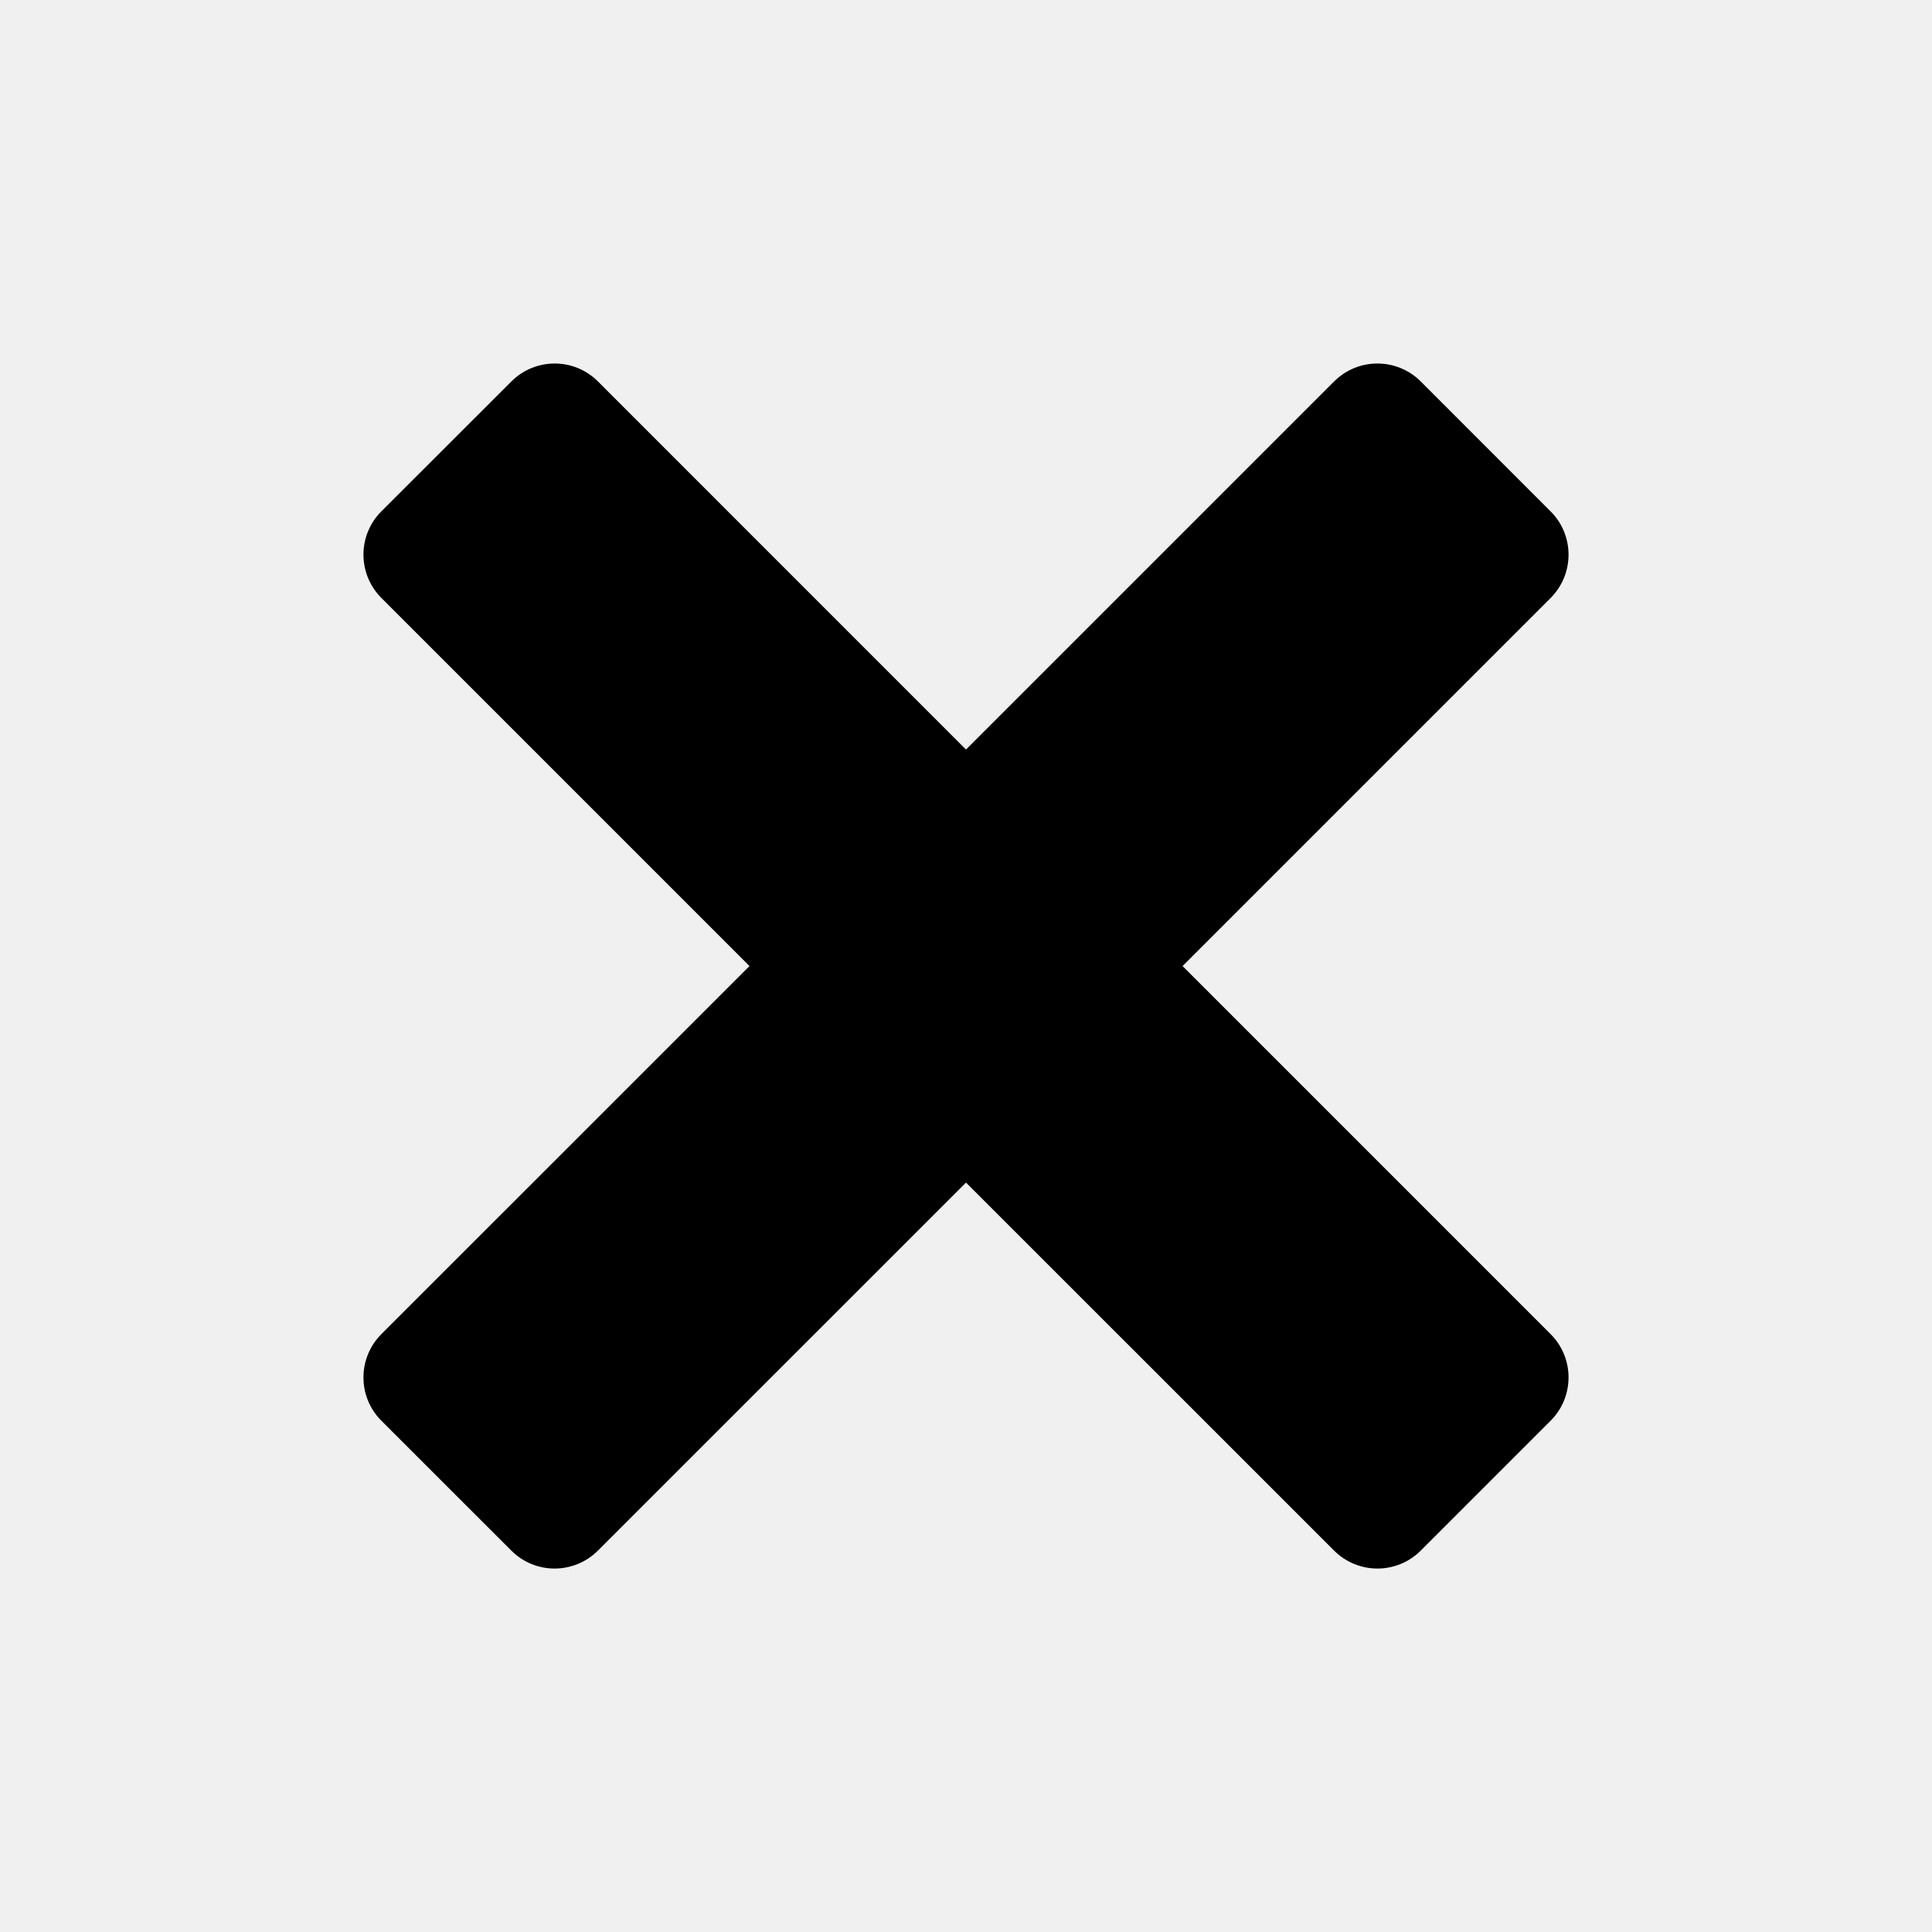
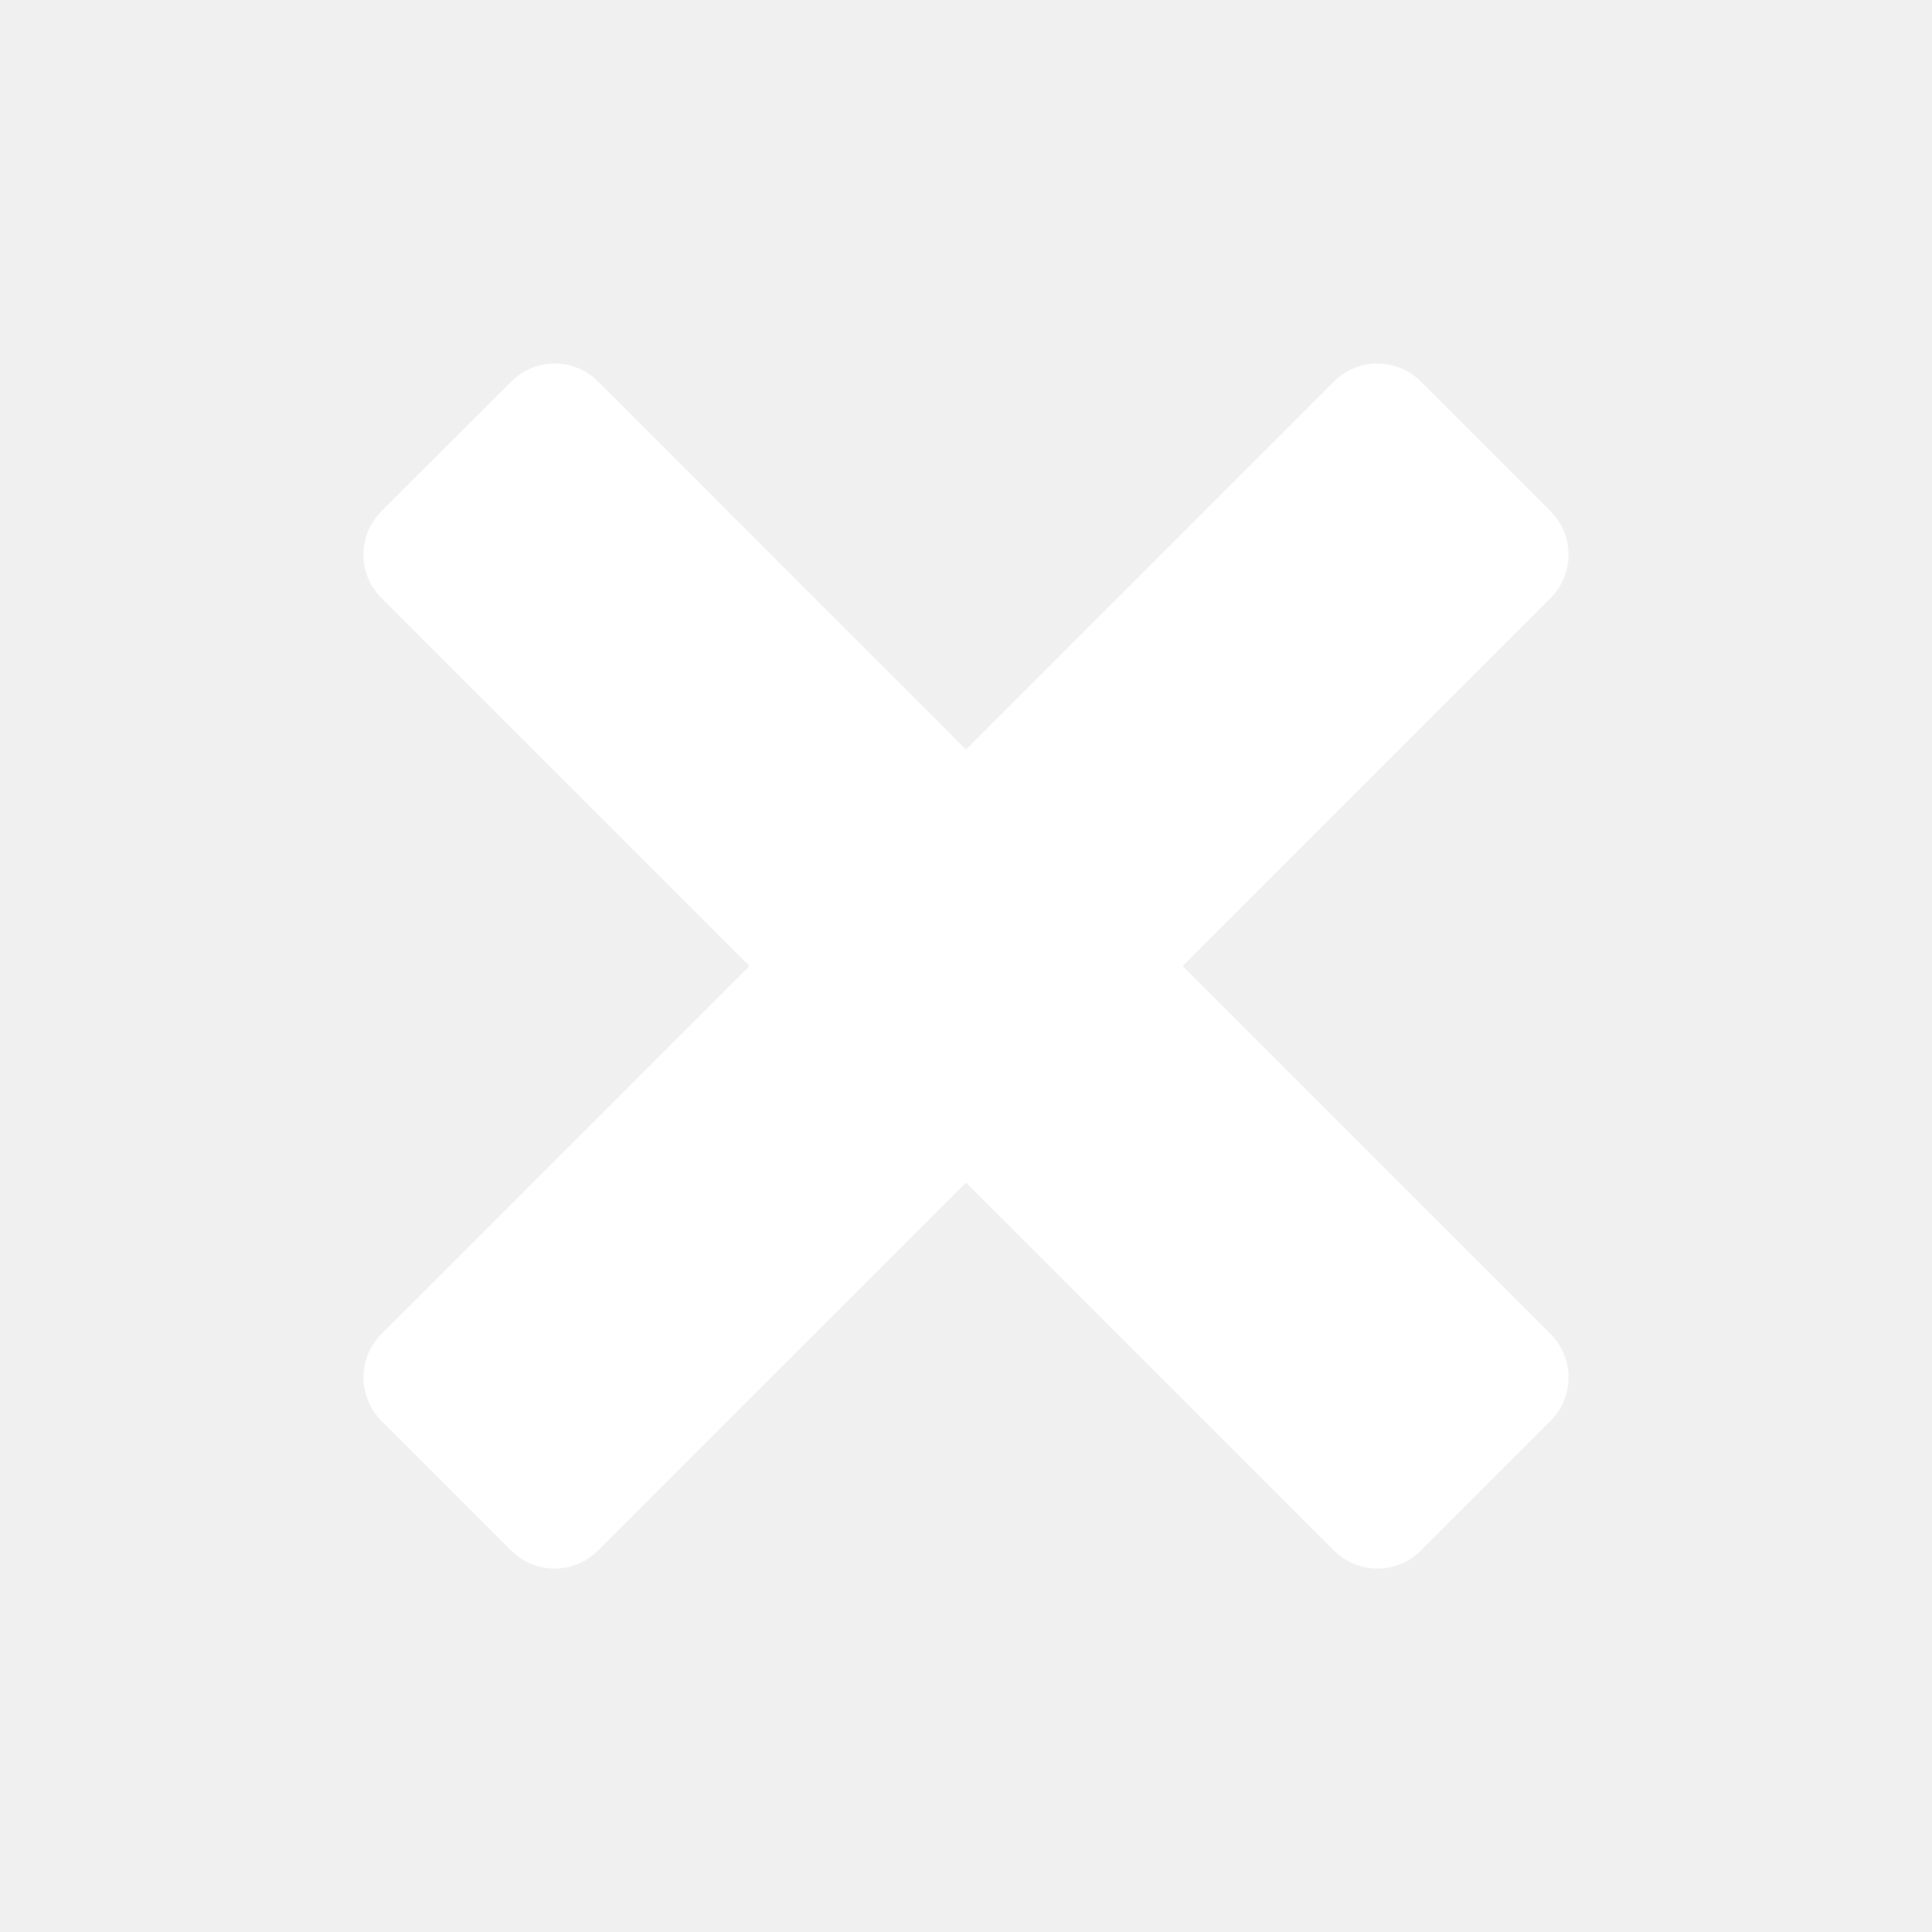
- <svg xmlns="http://www.w3.org/2000/svg" fill="#000000" width="800px" height="800px" viewBox="0 0 32 32" version="1.1">
+ <svg xmlns="http://www.w3.org/2000/svg" fill="white" width="800px" height="800px" viewBox="0 0 32 32" version="1.1">
  <path d="M19.587 16.001l6.096 6.096c0.396 0.396 0.396 1.039 0 1.435l-2.151 2.151c-0.396 0.396-1.038 0.396-1.435 0l-6.097-6.096-6.097 6.096c-0.396 0.396-1.038 0.396-1.434 0l-2.152-2.151c-0.396-0.396-0.396-1.038 0-1.435l6.097-6.096-6.097-6.097c-0.396-0.396-0.396-1.039 0-1.435l2.153-2.151c0.396-0.396 1.038-0.396 1.434 0l6.096 6.097 6.097-6.097c0.396-0.396 1.038-0.396 1.435 0l2.151 2.152c0.396 0.396 0.396 1.038 0 1.435l-6.096 6.096z" />
</svg>
